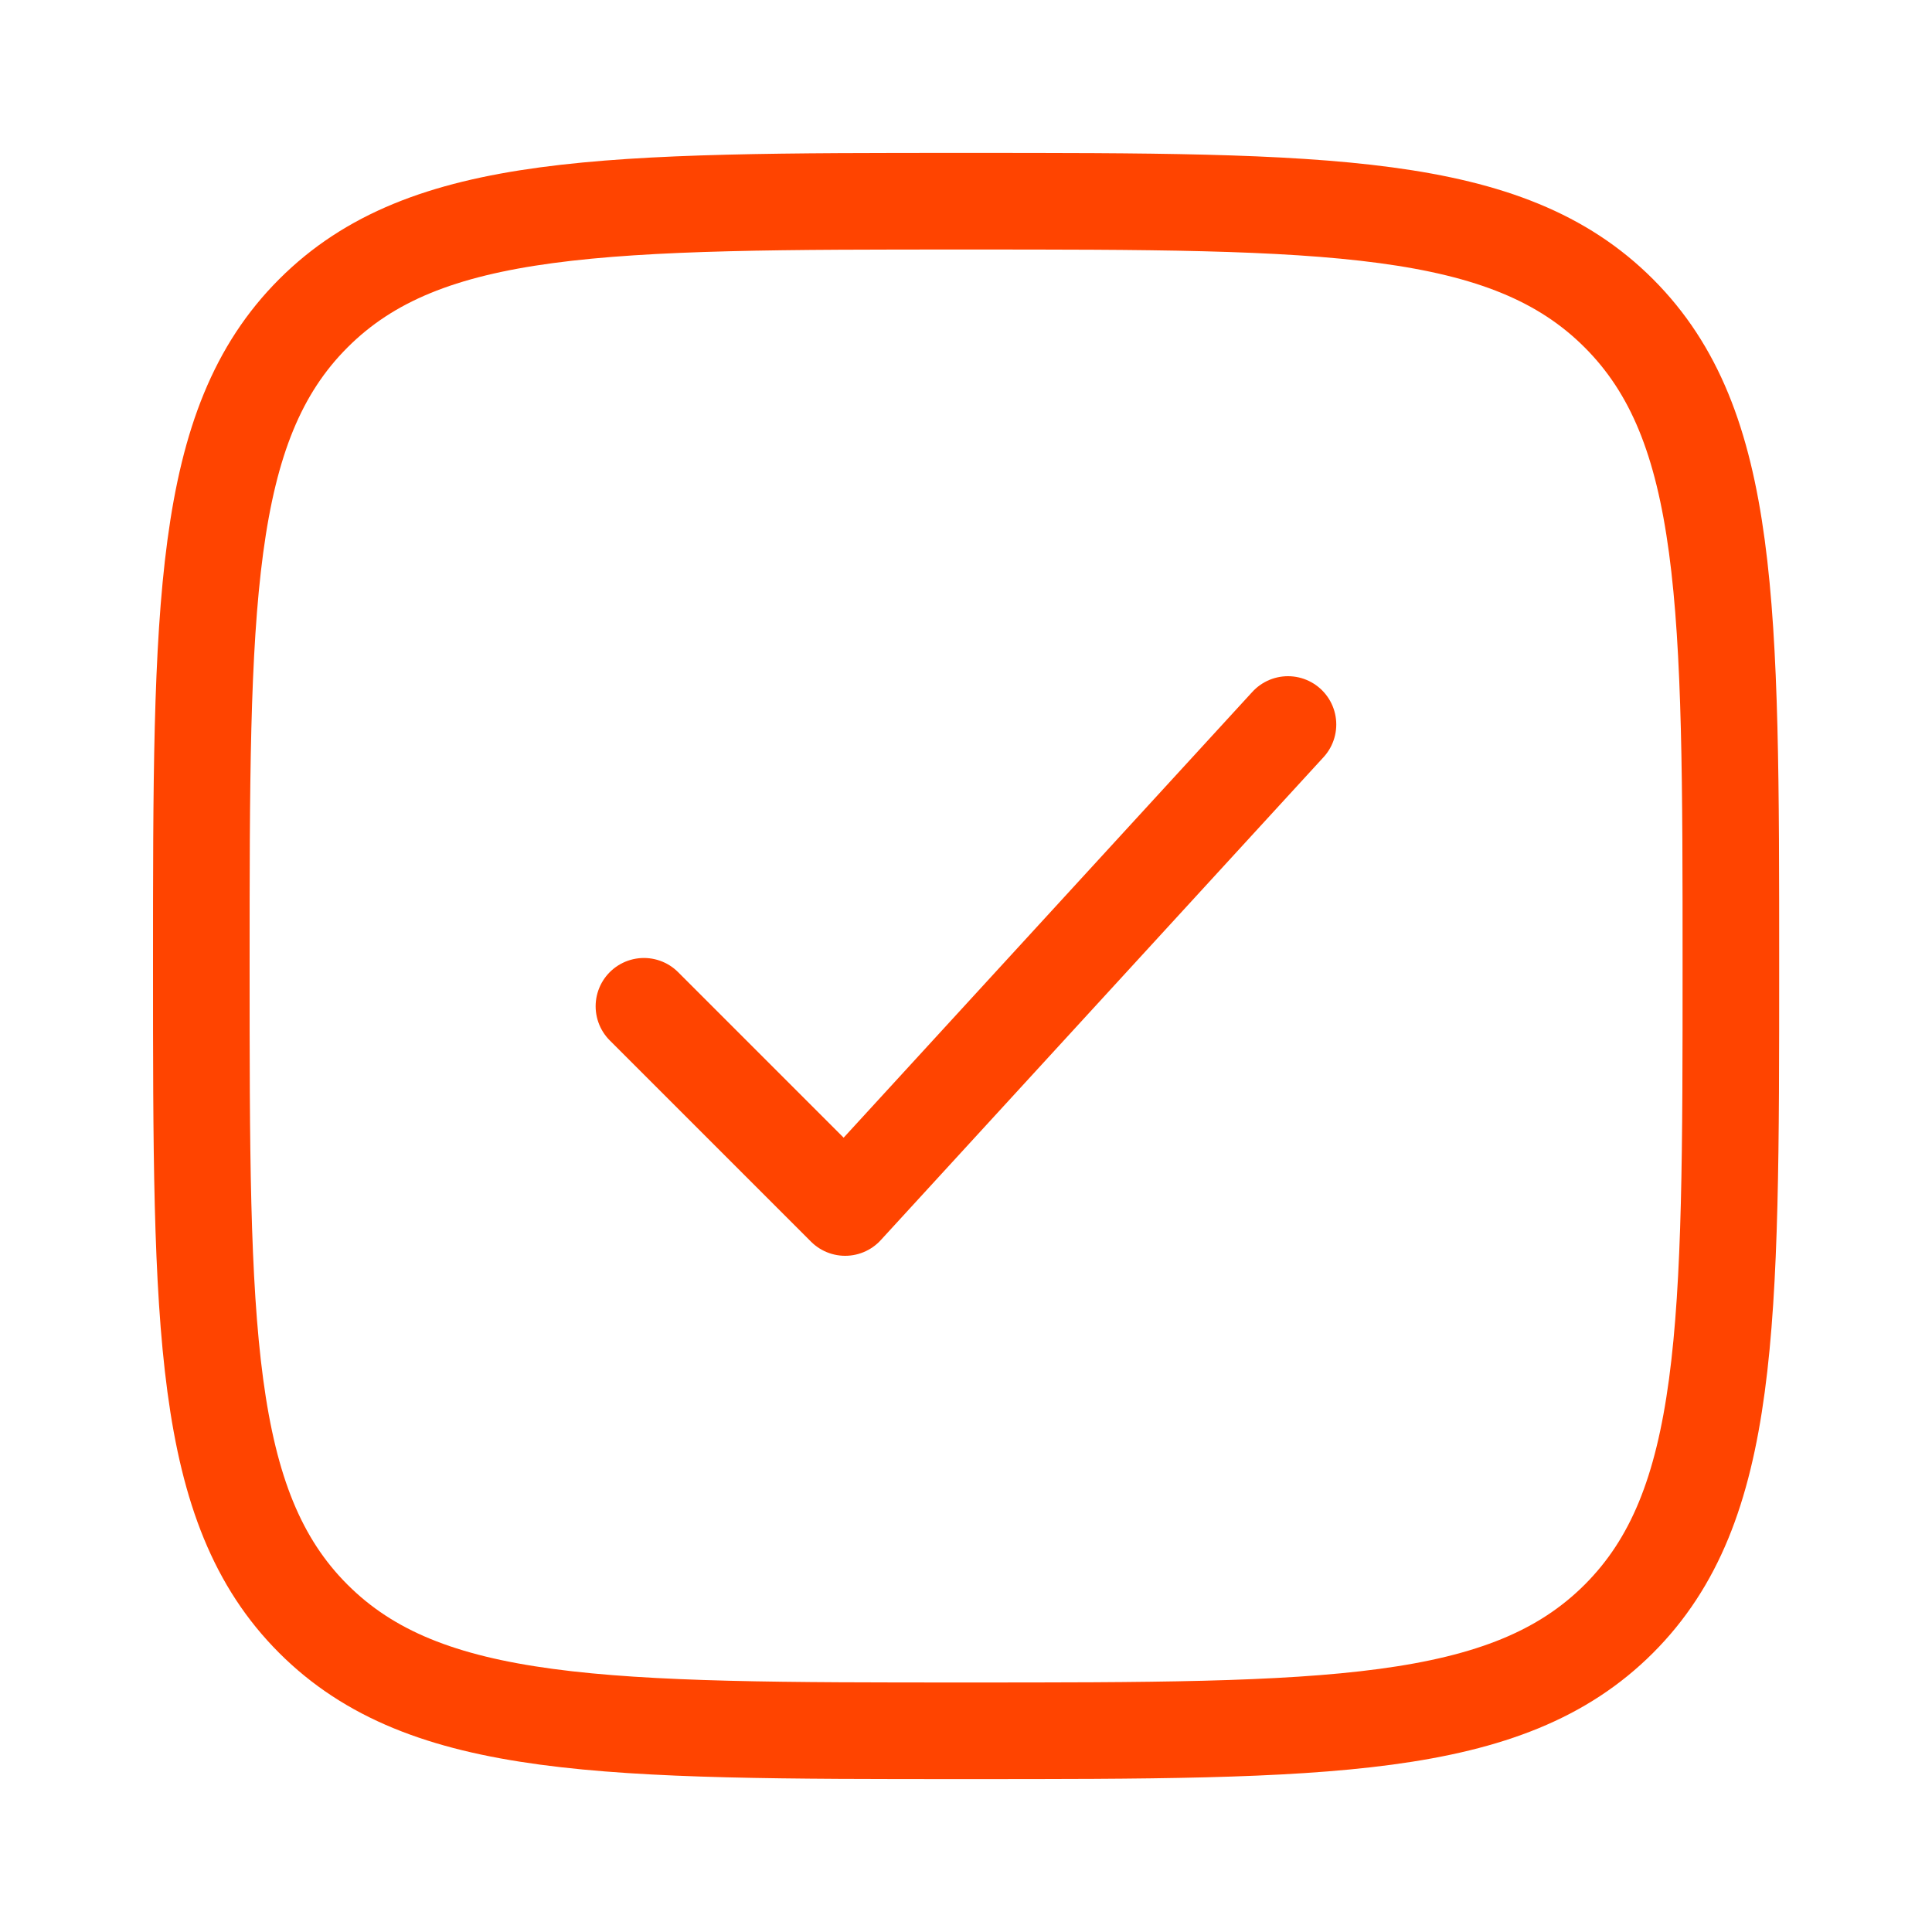
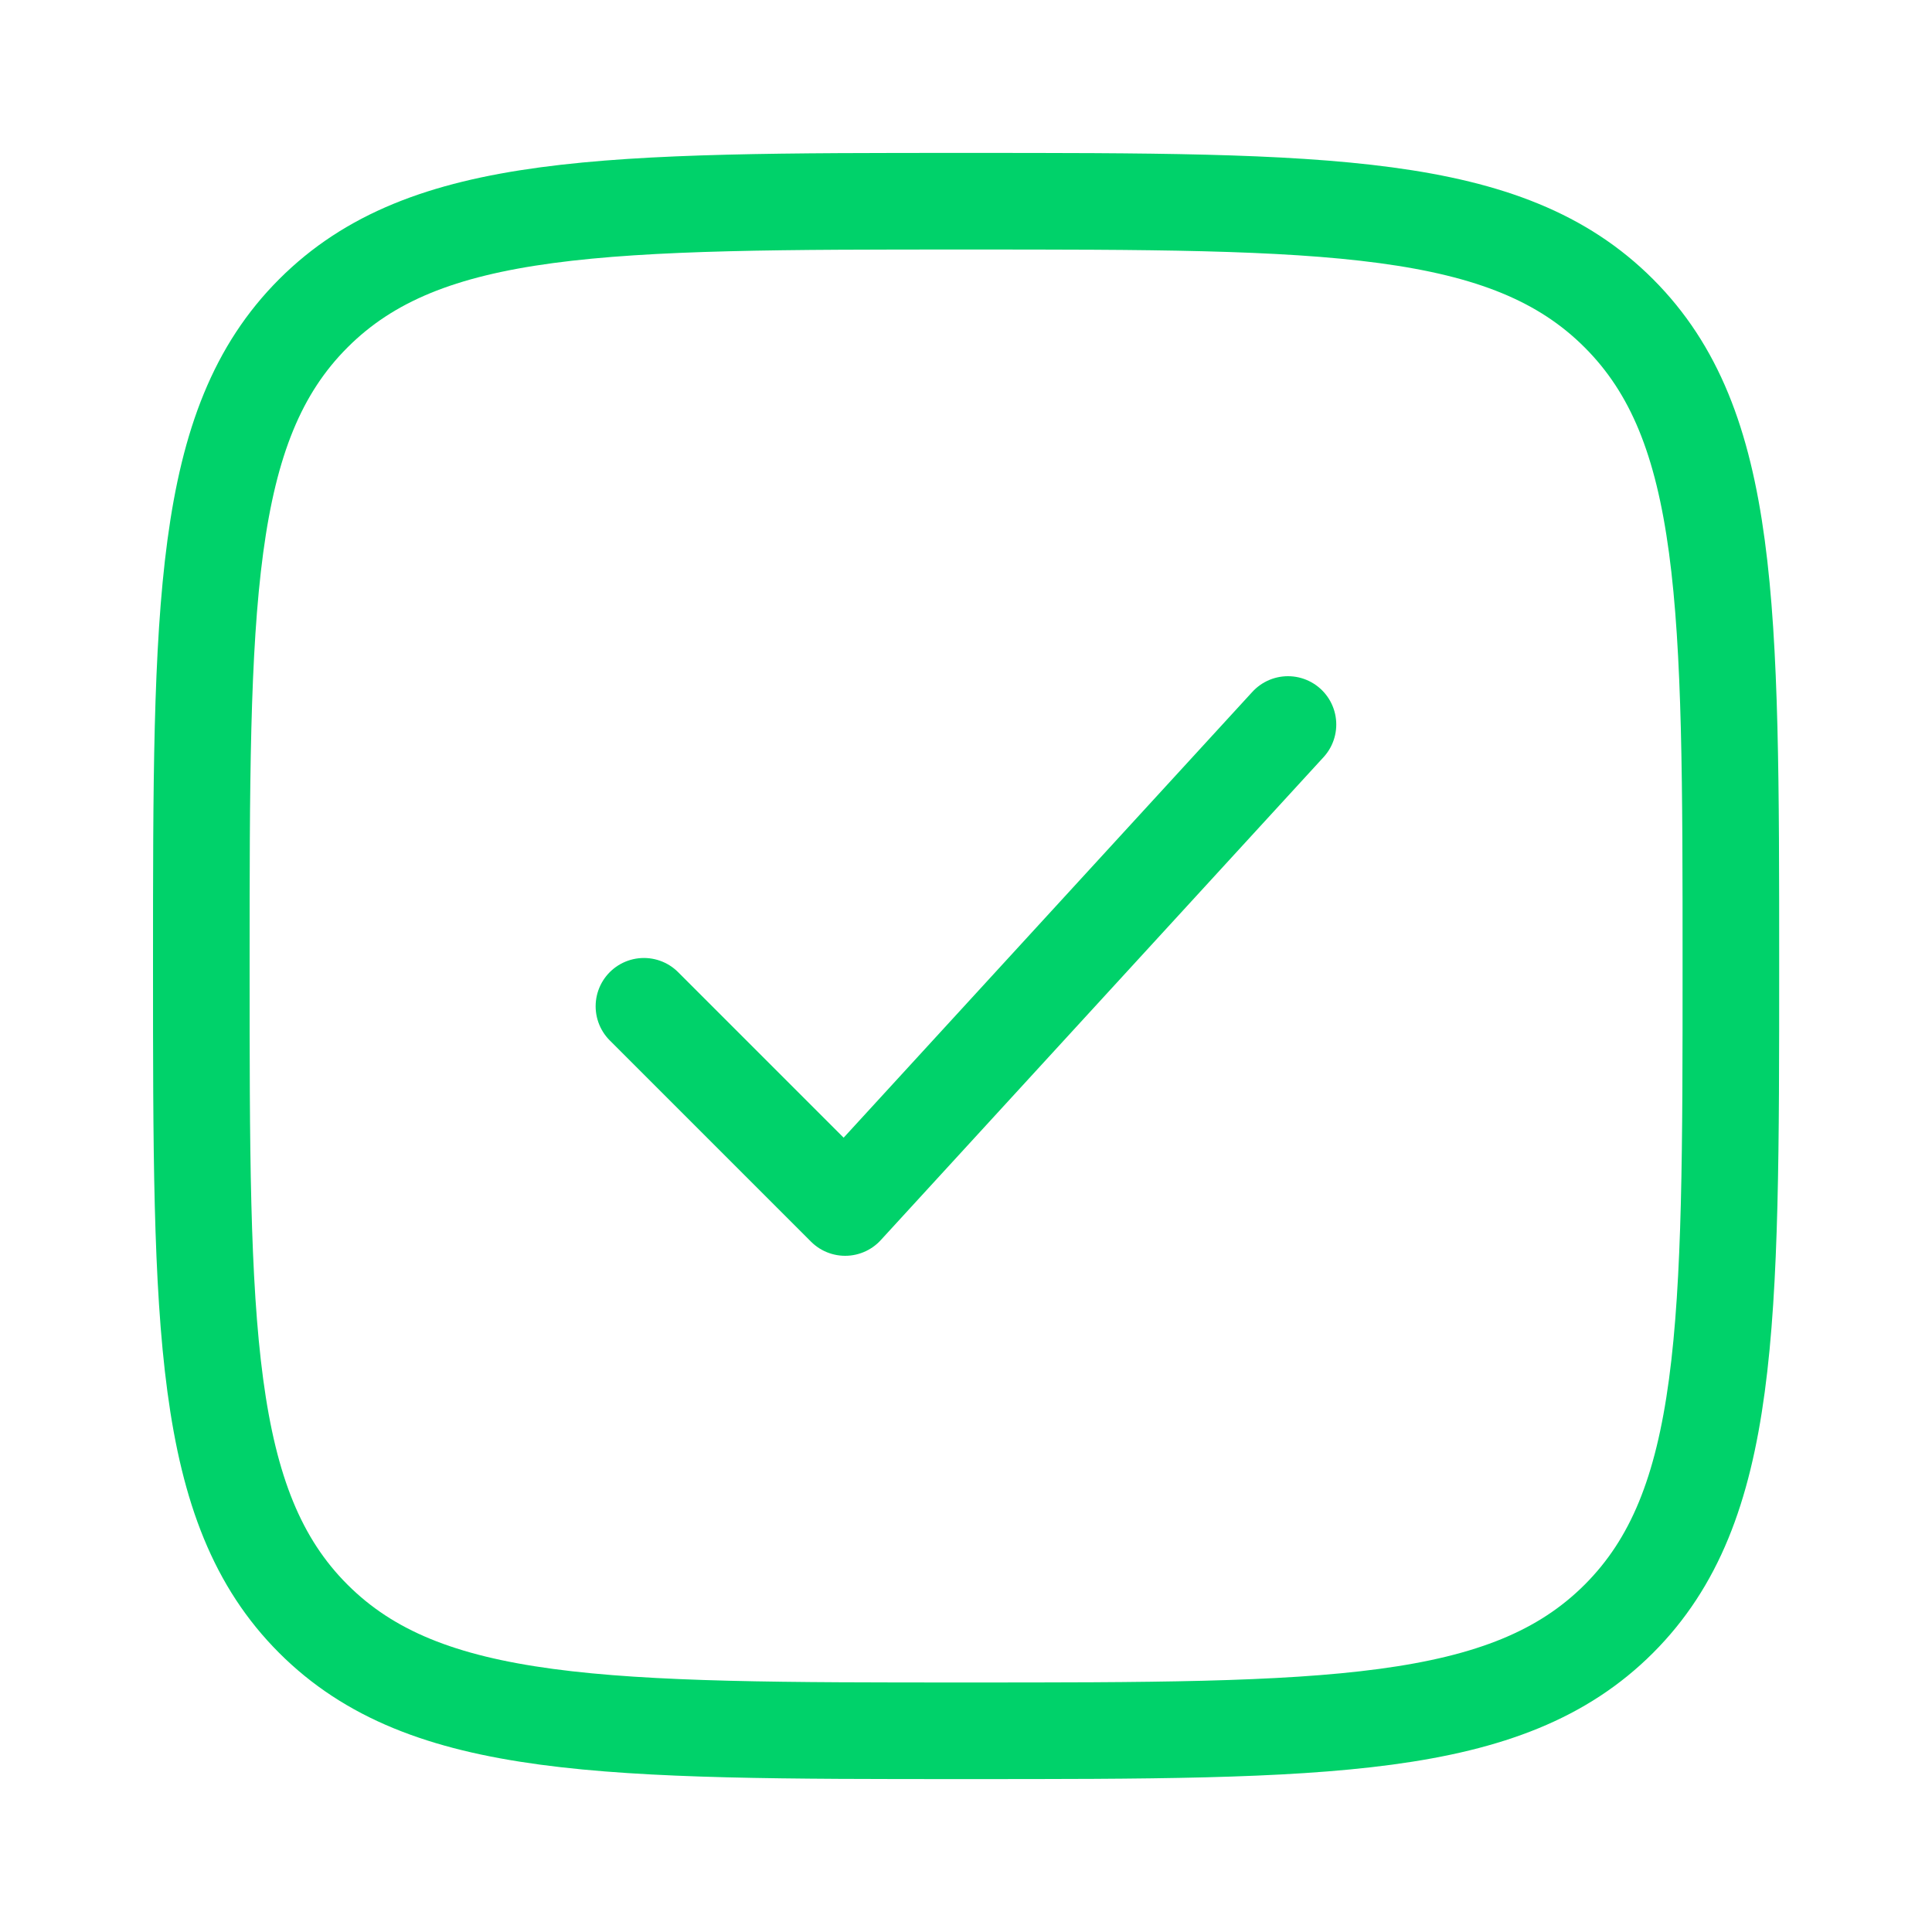
<svg xmlns="http://www.w3.org/2000/svg" width="20" height="20" fill="none">
-   <path stroke="#F40" d="M2.084 10c0-3.732 0-5.598 1.16-6.757 1.159-1.16 3.025-1.16 6.757-1.16s5.598 0 6.757 1.16c1.16 1.16 1.16 3.025 1.16 6.757s0 5.598-1.16 6.758c-1.16 1.159-3.025 1.159-6.757 1.159s-5.598 0-6.758-1.16C2.084 15.598 2.084 13.732 2.084 10Z" />
-   <path stroke="#F40" stroke-linecap="round" stroke-linejoin="round" d="M6.666 10.417 8.749 12.5l4.584-5" />
+   <path stroke="#00D26A" d="M2.084 10c0-3.732 0-5.598 1.16-6.757 1.159-1.16 3.025-1.16 6.757-1.16s5.598 0 6.757 1.16c1.16 1.16 1.16 3.025 1.16 6.757s0 5.598-1.16 6.758c-1.16 1.159-3.025 1.159-6.757 1.159s-5.598 0-6.758-1.16C2.084 15.598 2.084 13.732 2.084 10Z" />
+   <path stroke="#00D26A" stroke-linecap="round" stroke-linejoin="round" d="M6.666 10.417 8.749 12.5l4.584-5" />
</svg>
